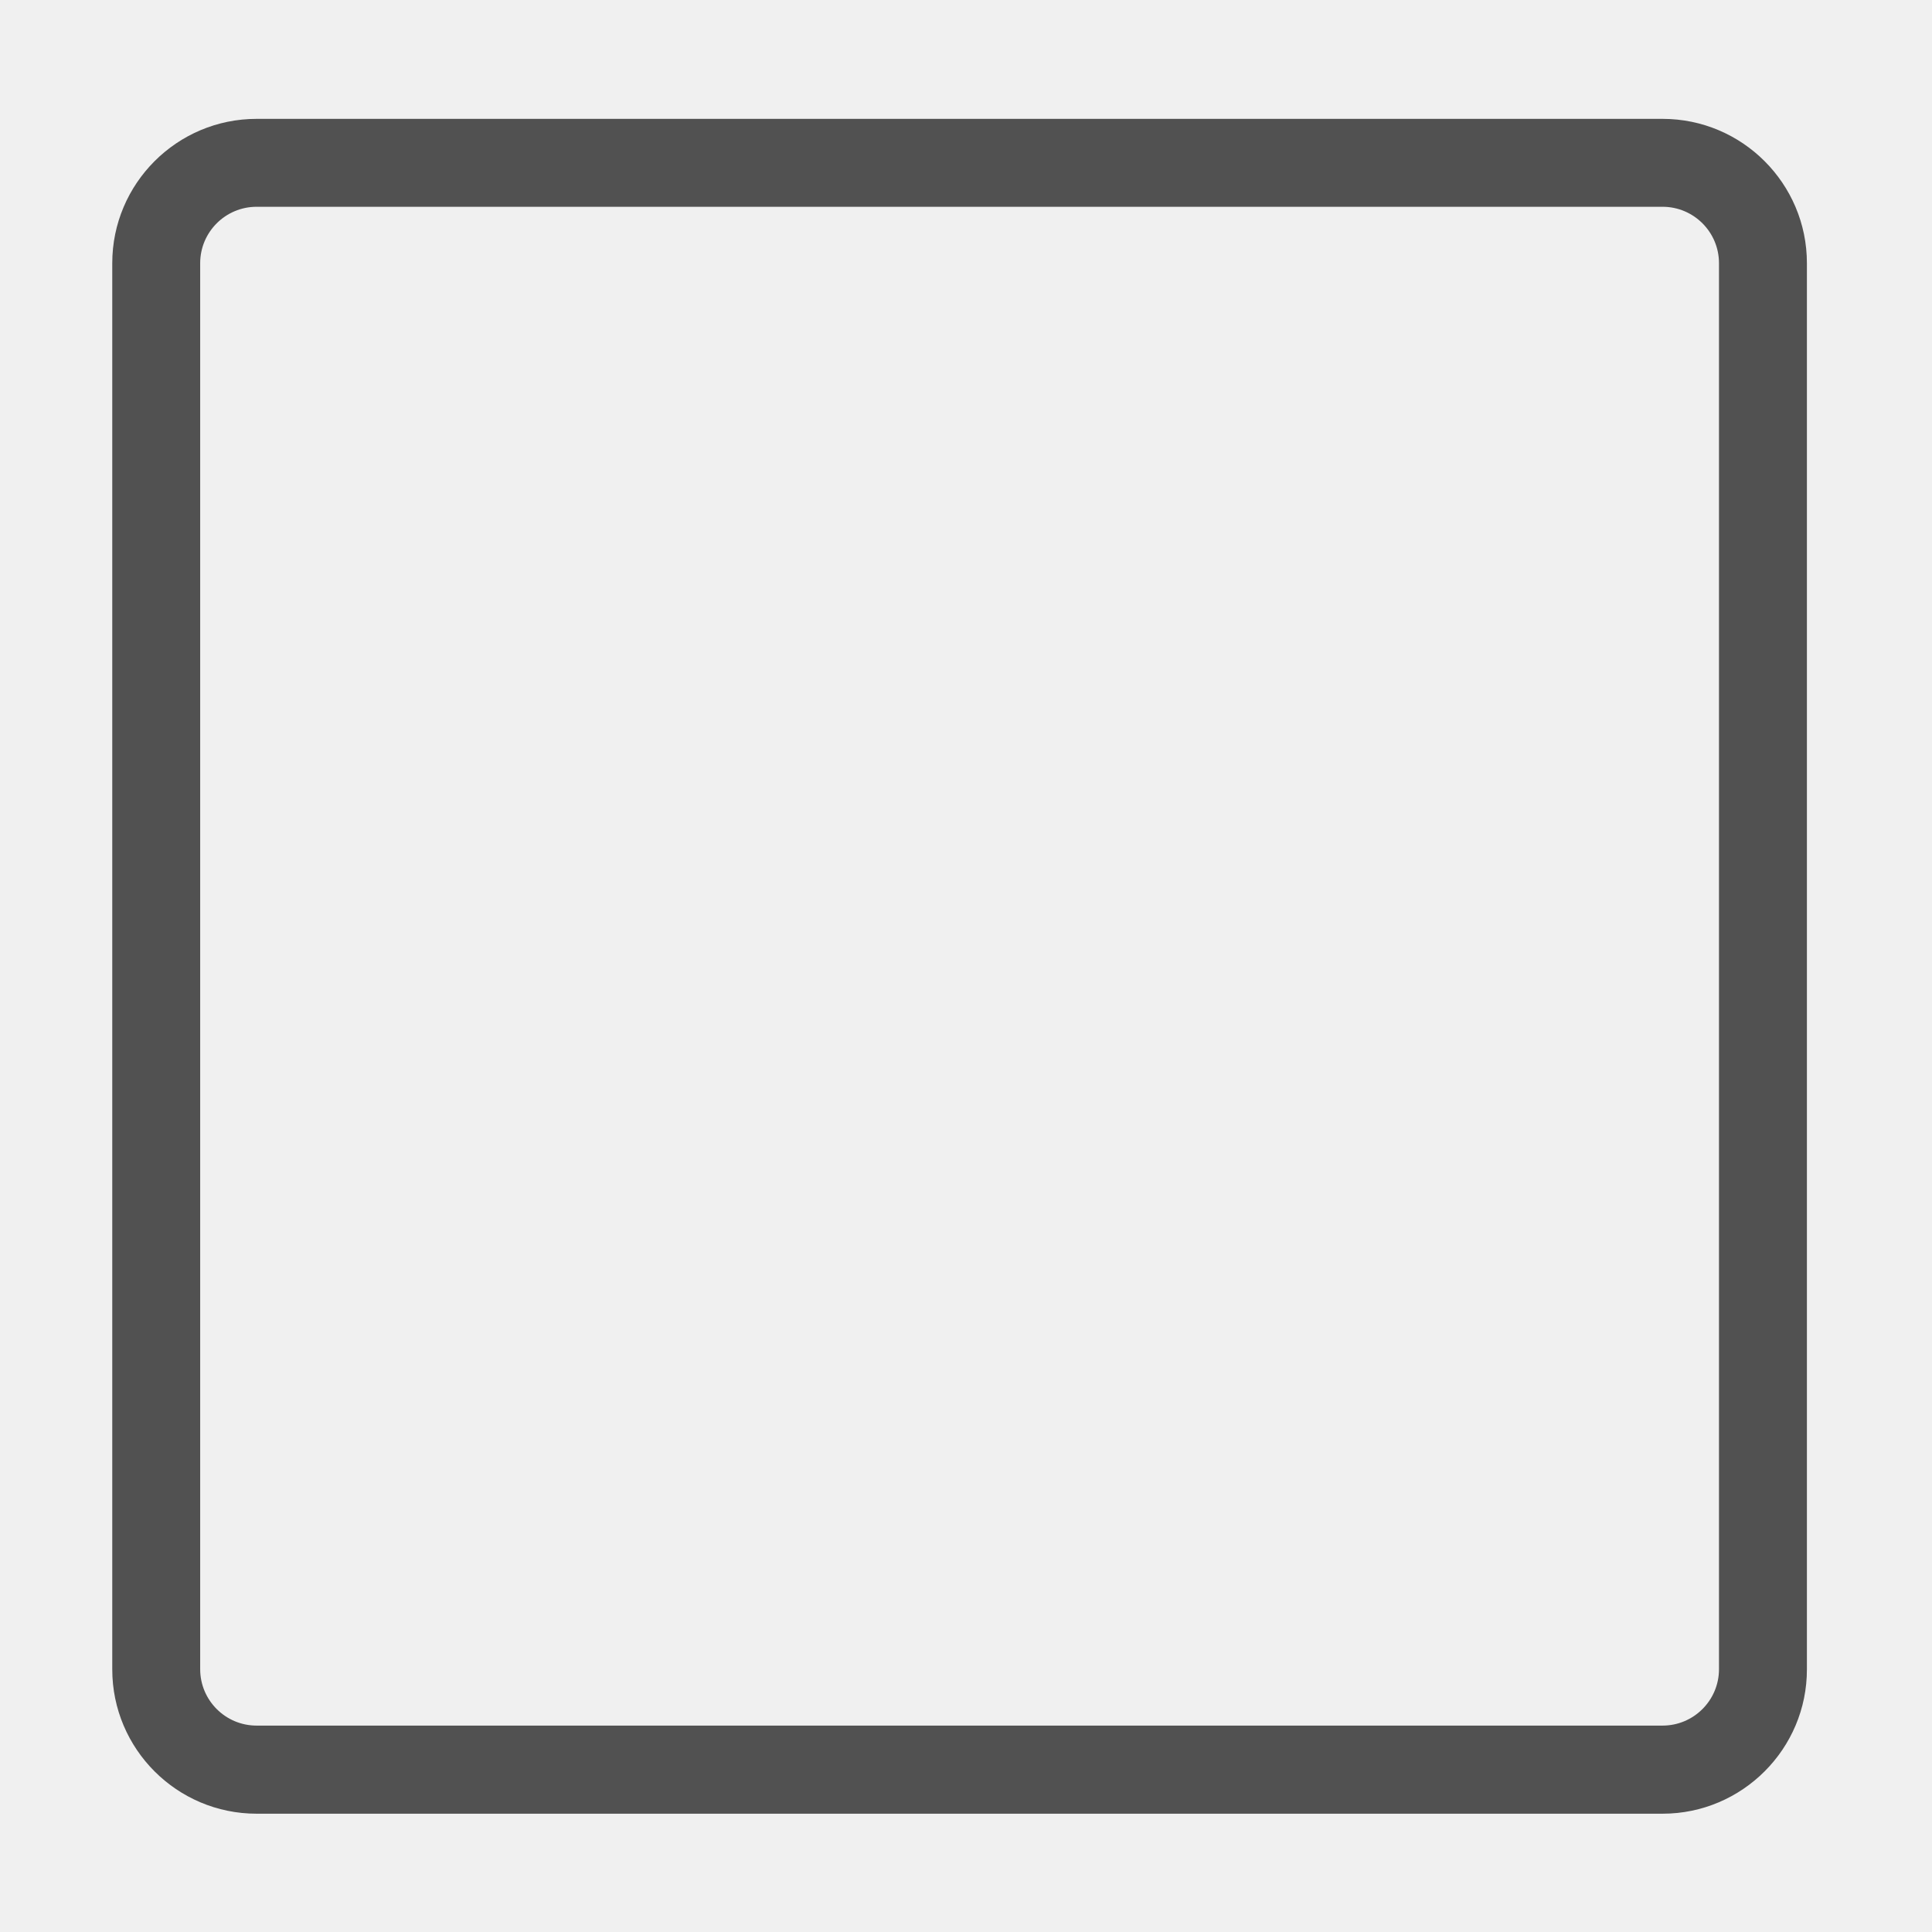
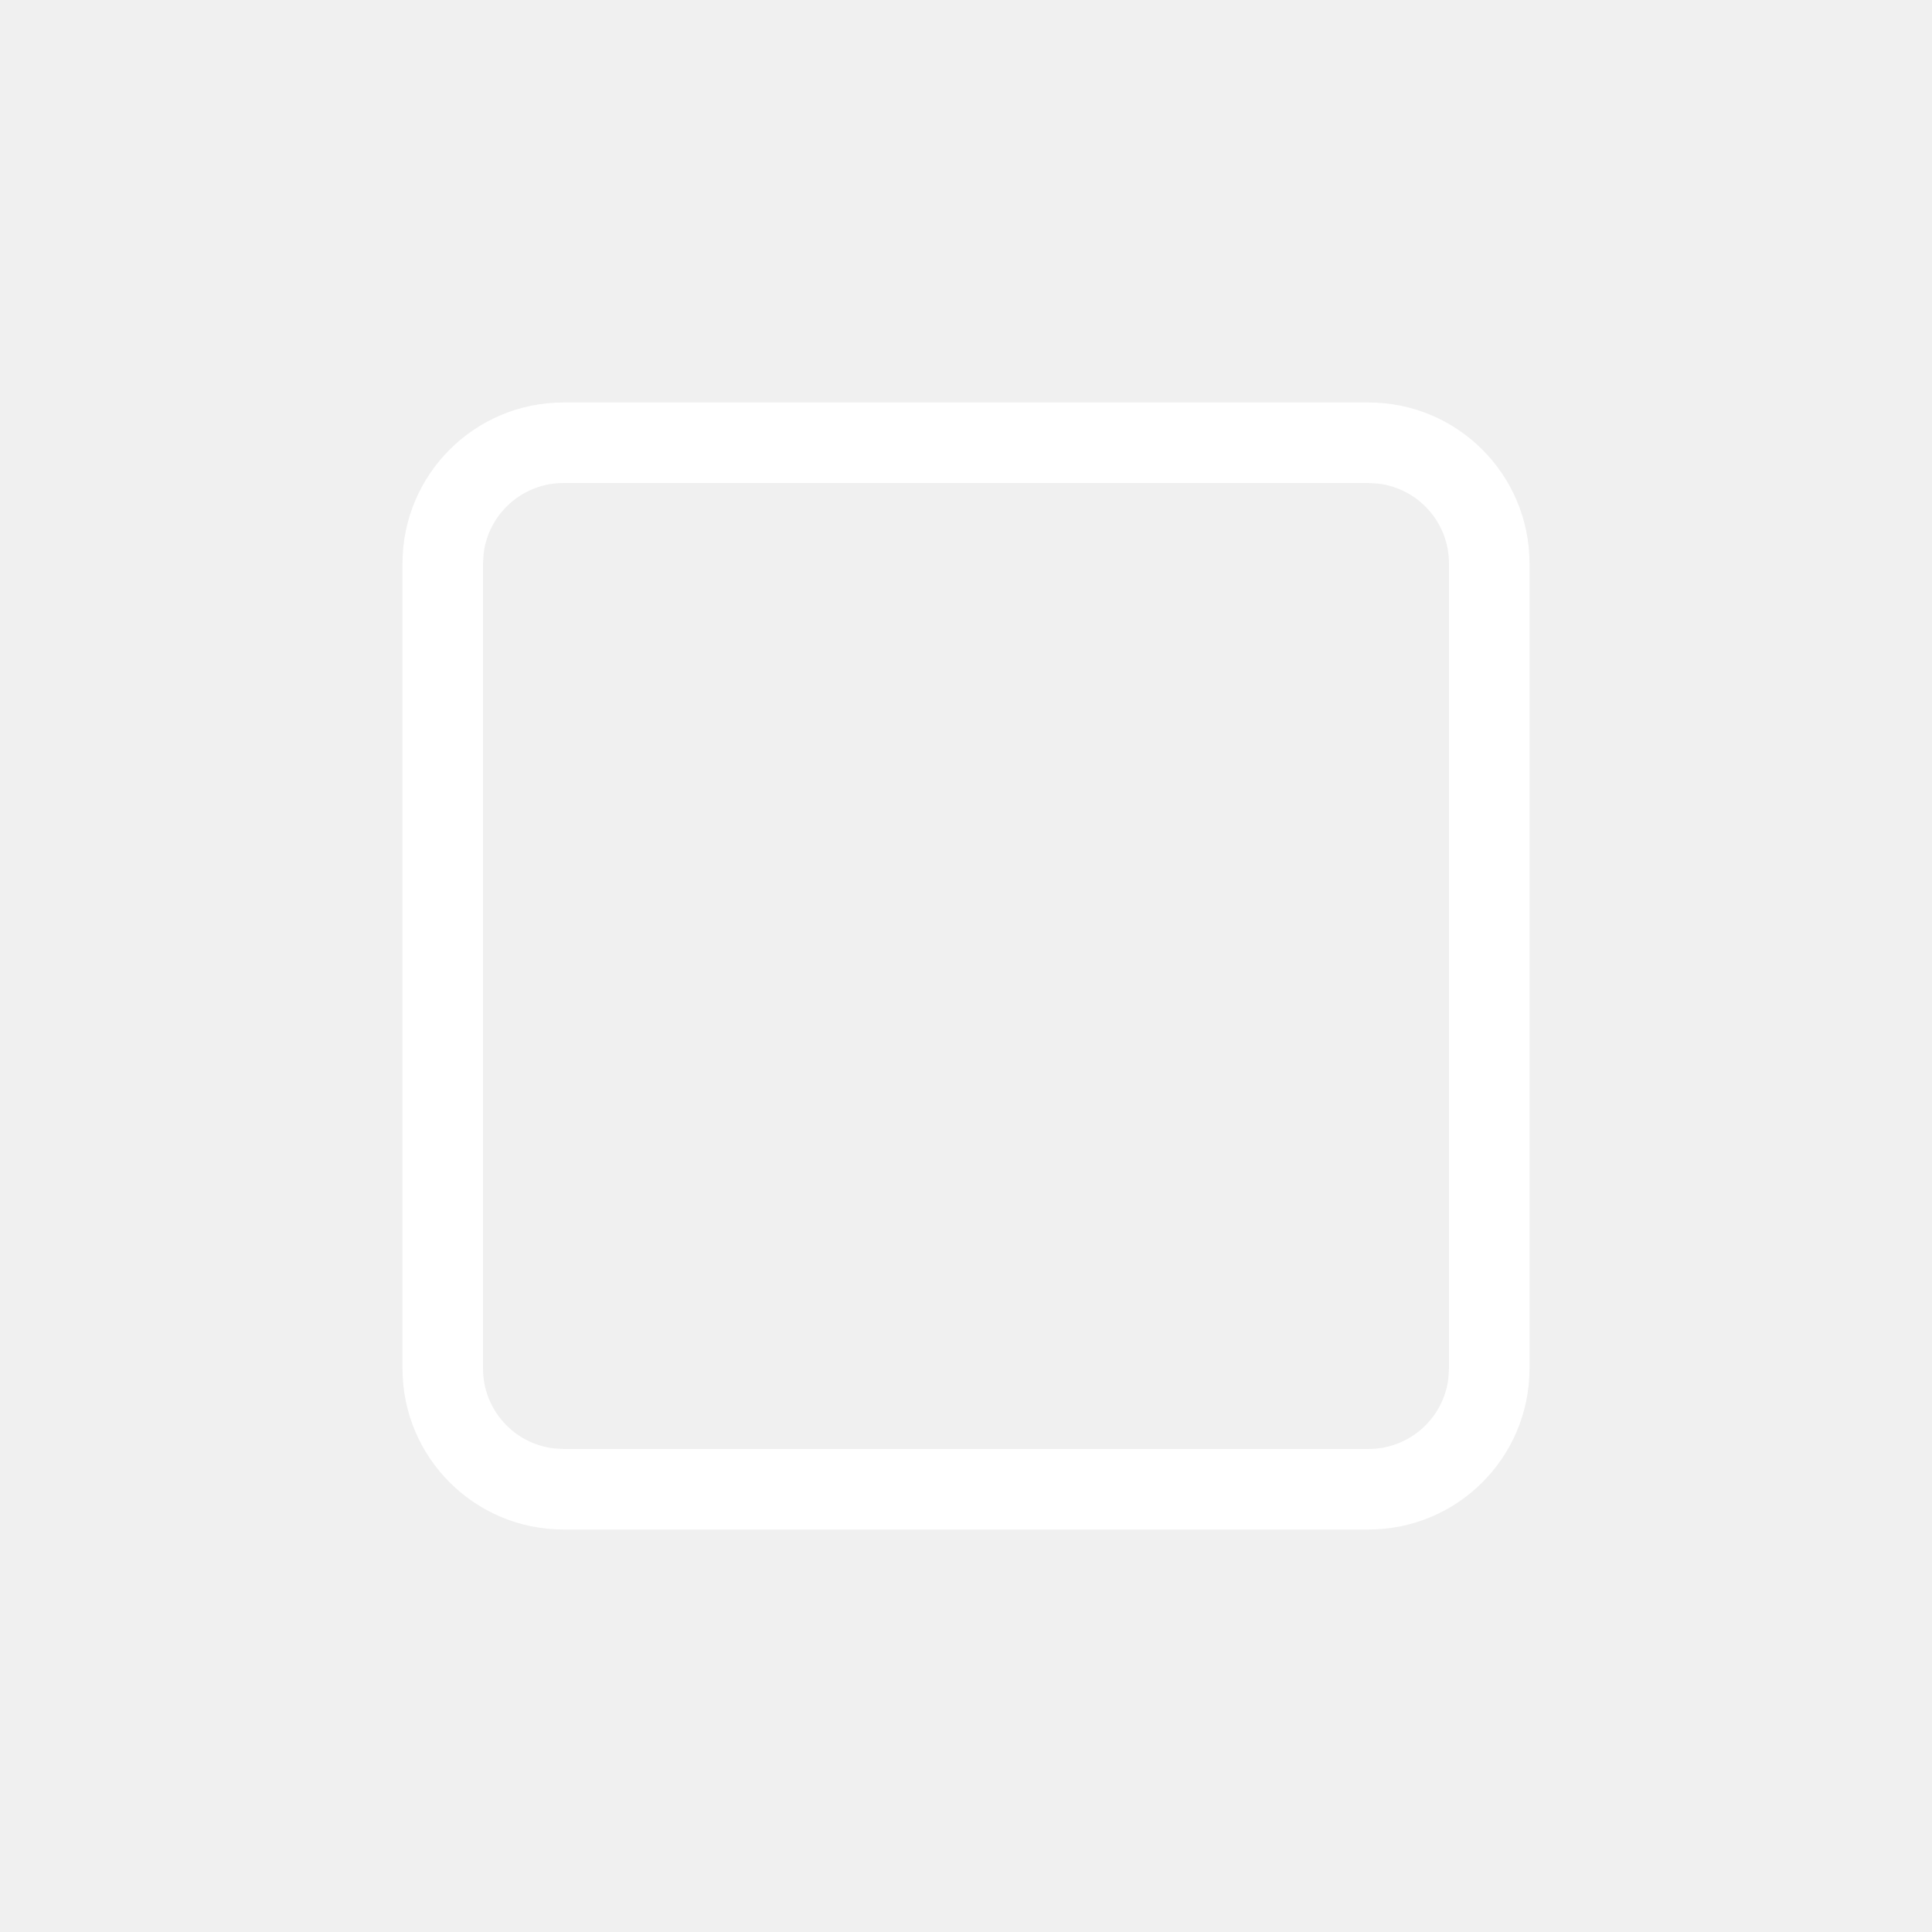
- <svg xmlns="http://www.w3.org/2000/svg" class="icon" width="24px" height="24px" viewBox="0 0 1024 1024" version="1.1">
-   <path fill="#515151" d="M881.2 961.3H136c-42.2 0-76.5-34.3-76.5-76.5V139.5C59.5 97.3 93.8 63 136 63h745.2c42.2 0 76.5 34.3 76.5 76.5v745.2c0.1 42.2-34.3 76.6-76.5 76.6zM136 109.6c-16.5 0-29.9 13.4-29.9 29.9v745.2c0 16.5 13.4 29.9 29.9 29.9h745.2c16.5 0 29.9-13.4 29.9-29.9V139.5c0-16.5-13.4-29.9-29.9-29.9H136z" />
+ <svg xmlns="http://www.w3.org/2000/svg" width="24px" height="24px" viewBox="0 0 24 24" version="1.1">
+   <g id="矩形-线" stroke="none" stroke-width="1" fill="none" fill-rule="evenodd">
+     <rect id="矩形-线" x="0" y="0" width="24" height="24" />
+     <path d="M17,5 C18.105,5 19,5.895 19,7 L19,17 C19,18.105 18.105,19 17,19 L7,19 C5.895,19 5,18.105 5,17 L5,7 C5,5.895 5.895,5 7,5 L17,5 Z M17,6 L7,6 C6.487,6 6.064,6.386 6.007,6.883 L6,7 L6,17 C6,17.513 6.386,17.936 6.883,17.993 L7,18 L17,18 C17.513,18 17.936,17.614 17.993,17.117 L18,17 L18,7 C18,6.487 17.614,6.064 17.117,6.007 L17,6 Z" id="矩形" fill="#FFFFFF" fill-rule="nonzero" />
+   </g>
</svg>
